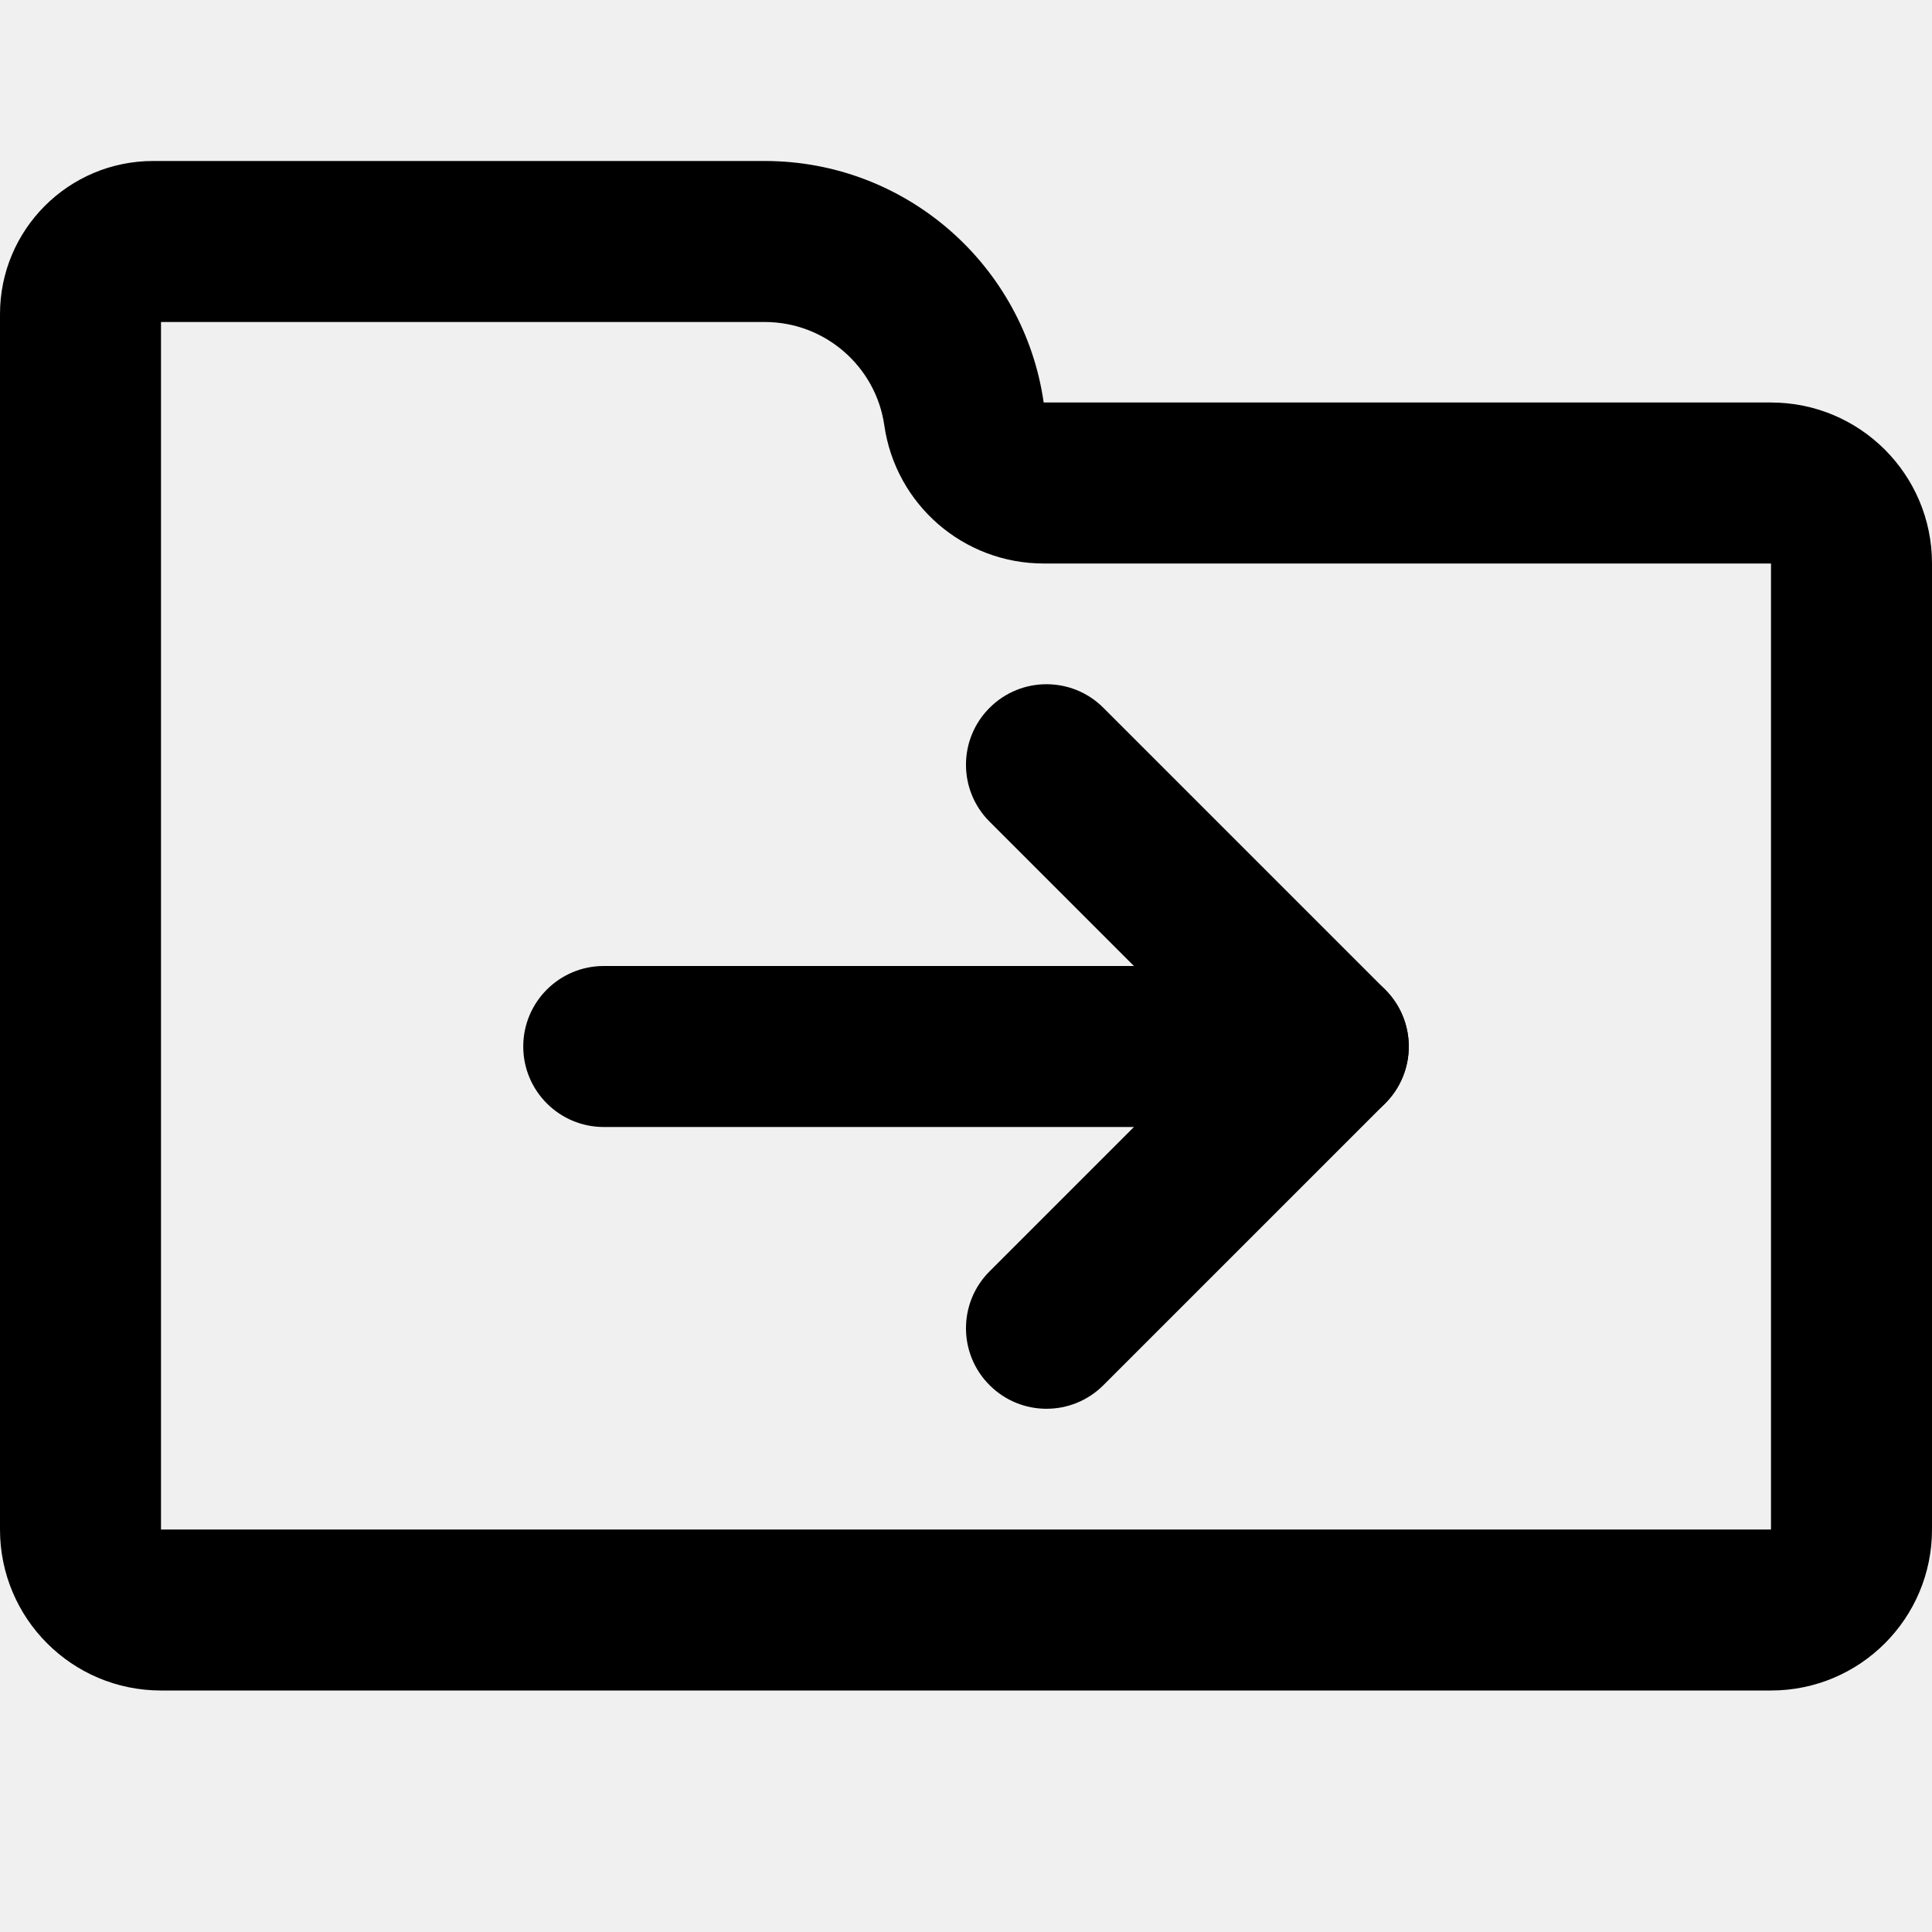
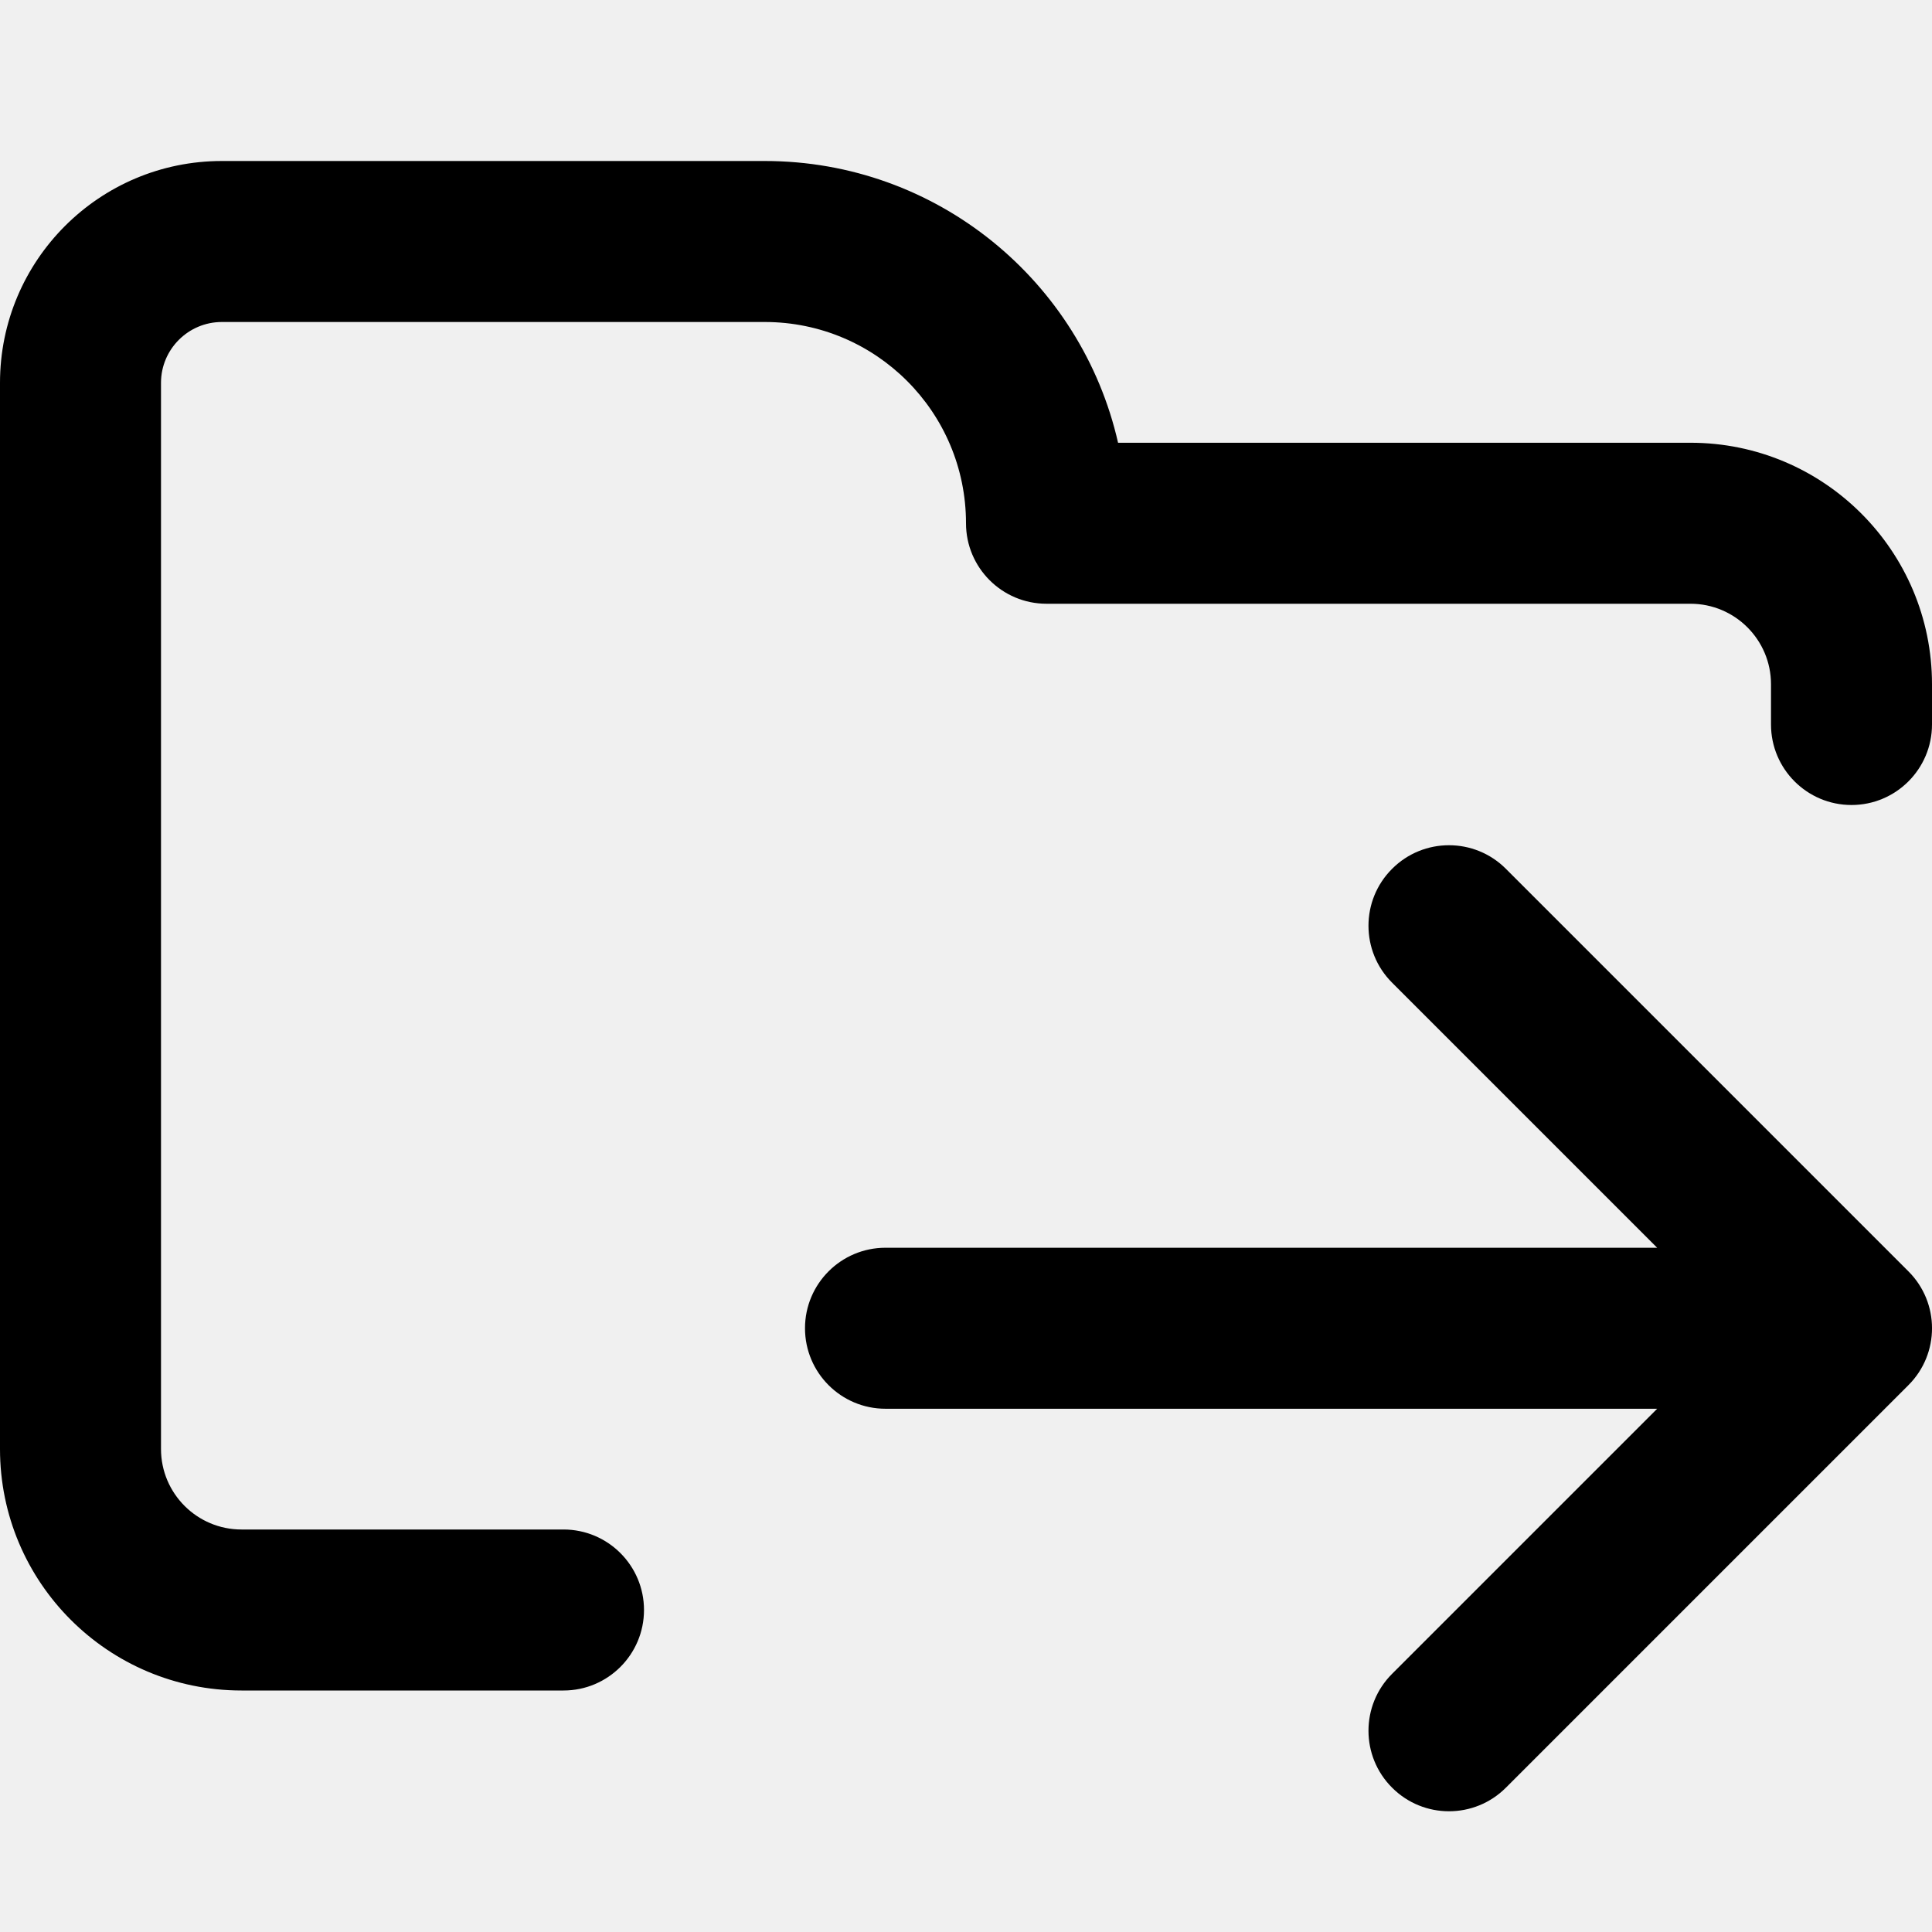
<svg xmlns="http://www.w3.org/2000/svg" width="24" height="24" viewBox="0 0 24 24" fill="none">
-   <g clip-path="url(#clip0_2465_254)">
-     <path fill-rule="evenodd" clip-rule="evenodd" d="M12.965 7C11.969 7 11.126 6.268 10.985 5.283C10.881 4.558 10.254 4 9.5 4H2V19H22V7H12.965ZM0 3.902C0 2.852 0.852 2 1.902 2H9.5C11.263 2 12.722 3.304 12.965 5H22C23.105 5 24 5.895 24 7V19C24 20.105 23.105 21 22 21H2C0.895 21 0 20.105 0 19V3.902Z" fill="#000" />
-     <path fill-rule="evenodd" clip-rule="evenodd" d="M6.5 13C6.5 12.448 6.948 12 7.5 12H16.5C17.052 12 17.5 12.448 17.5 13C17.5 13.552 17.052 14 16.5 14H7.5C6.948 14 6.5 13.552 6.5 13Z" fill="#000" />
-     <path fill-rule="evenodd" clip-rule="evenodd" d="M12.293 8.793C12.683 8.402 13.317 8.402 13.707 8.793L17.207 12.293C17.598 12.683 17.598 13.317 17.207 13.707L13.707 17.207C13.317 17.598 12.683 17.598 12.293 17.207C11.902 16.817 11.902 16.183 12.293 15.793L15.086 13L12.293 10.207C11.902 9.817 11.902 9.183 12.293 8.793Z" fill="#000" />
+   <g clip-path="url(#clip0_18_24)">
+     <path fill-rule="evenodd" clip-rule="evenodd" d="M2.756 2C1.234 2 0 3.234 0 4.756V6.5V18C0 19.657 1.343 21 3 21H7C7.552 21 8 20.552 8 20C8 19.448 7.552 19 7 19H3C2.448 19 2 18.552 2 18V6.5V4.756C2 4.339 2.339 4 2.756 4H9.5C10.881 4 12 5.119 12 6.5C12 7.052 12.448 7.5 13 7.5H21C21.552 7.5 22 7.948 22 8.5V9C22 9.552 22.448 10 23 10C23.552 10 24 9.552 24 9V8.5C24 6.843 22.657 5.5 21 5.5H13.889C13.434 3.496 11.642 2 9.5 2H2.756ZM10 16.5C10 15.948 10.448 15.5 11 15.5H20.586L17.293 12.207C16.902 11.817 16.902 11.183 17.293 10.793C17.683 10.402 18.317 10.402 18.707 10.793L23.707 15.793C24.098 16.183 24.098 16.817 23.707 17.207L18.707 22.207C18.317 22.598 17.683 22.598 17.293 22.207C16.902 21.817 16.902 21.183 17.293 20.793L20.586 17.5H11C10.448 17.5 10 17.052 10 16.5Z" fill="#000" />
  </g>
  <defs>
-     <clipPath id="clip0_2465_254">
+     <clipPath id="clip0_18_24">
      <rect width="24" height="24" fill="white" />
    </clipPath>
  </defs>
</svg>
